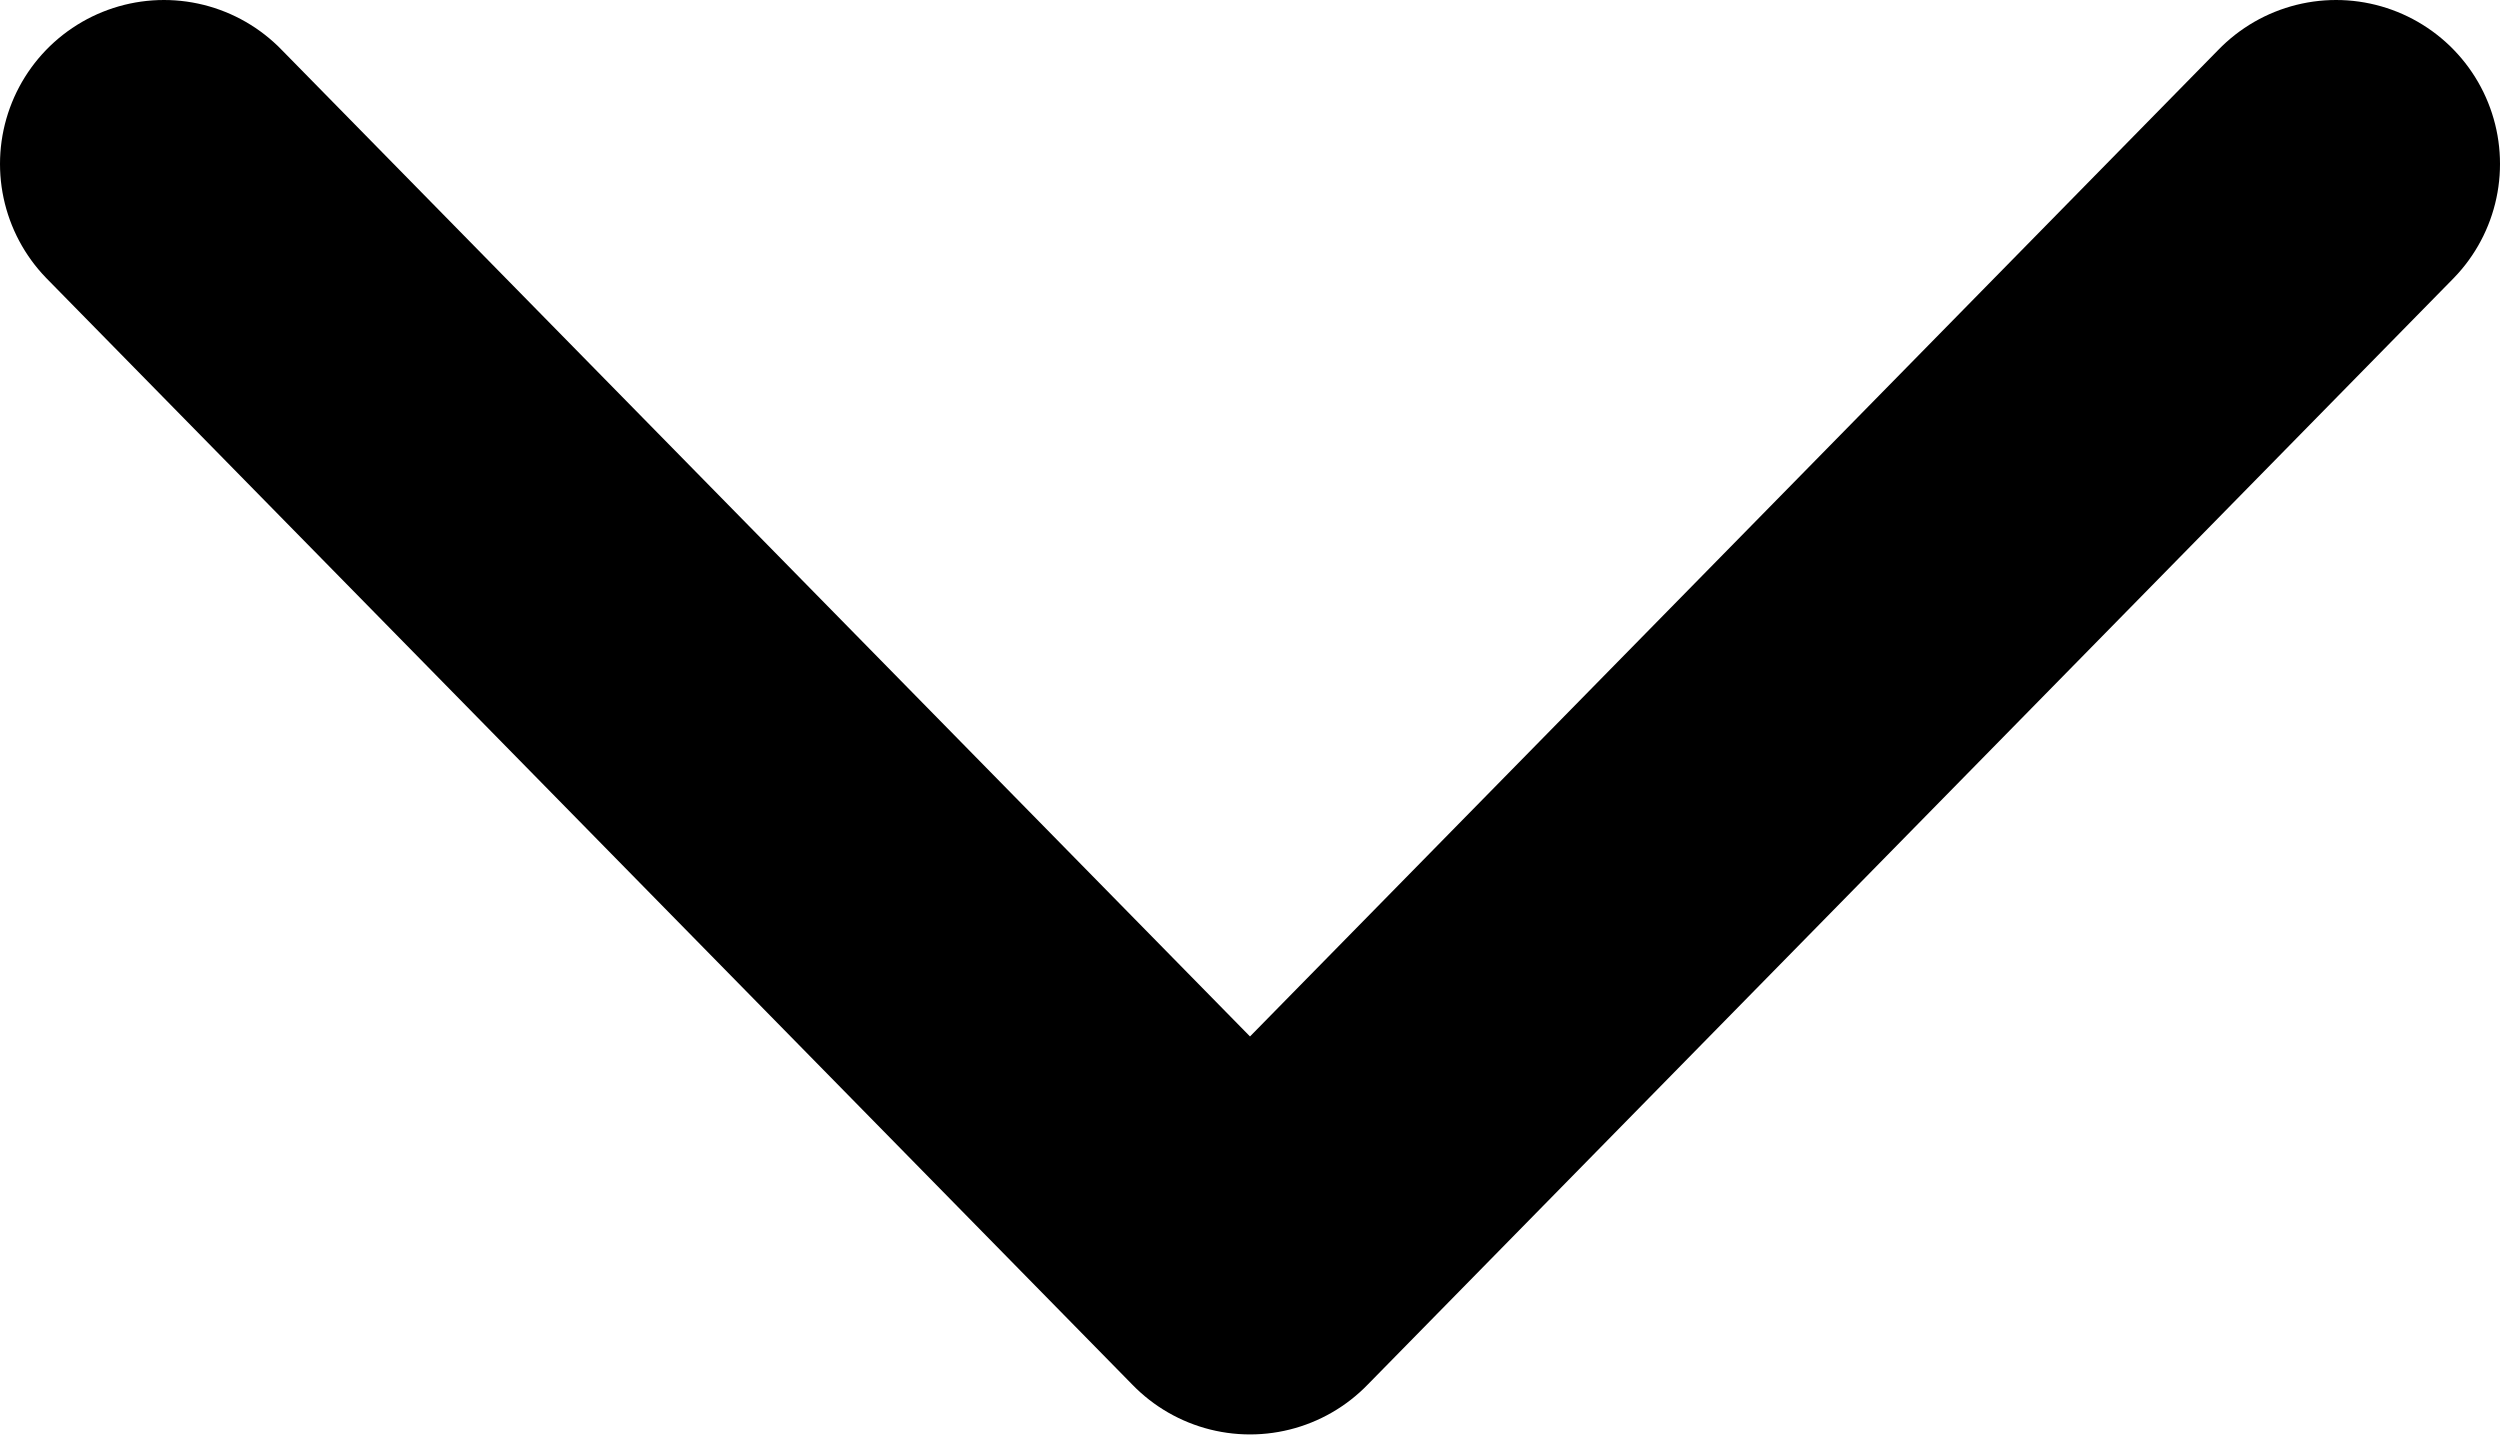
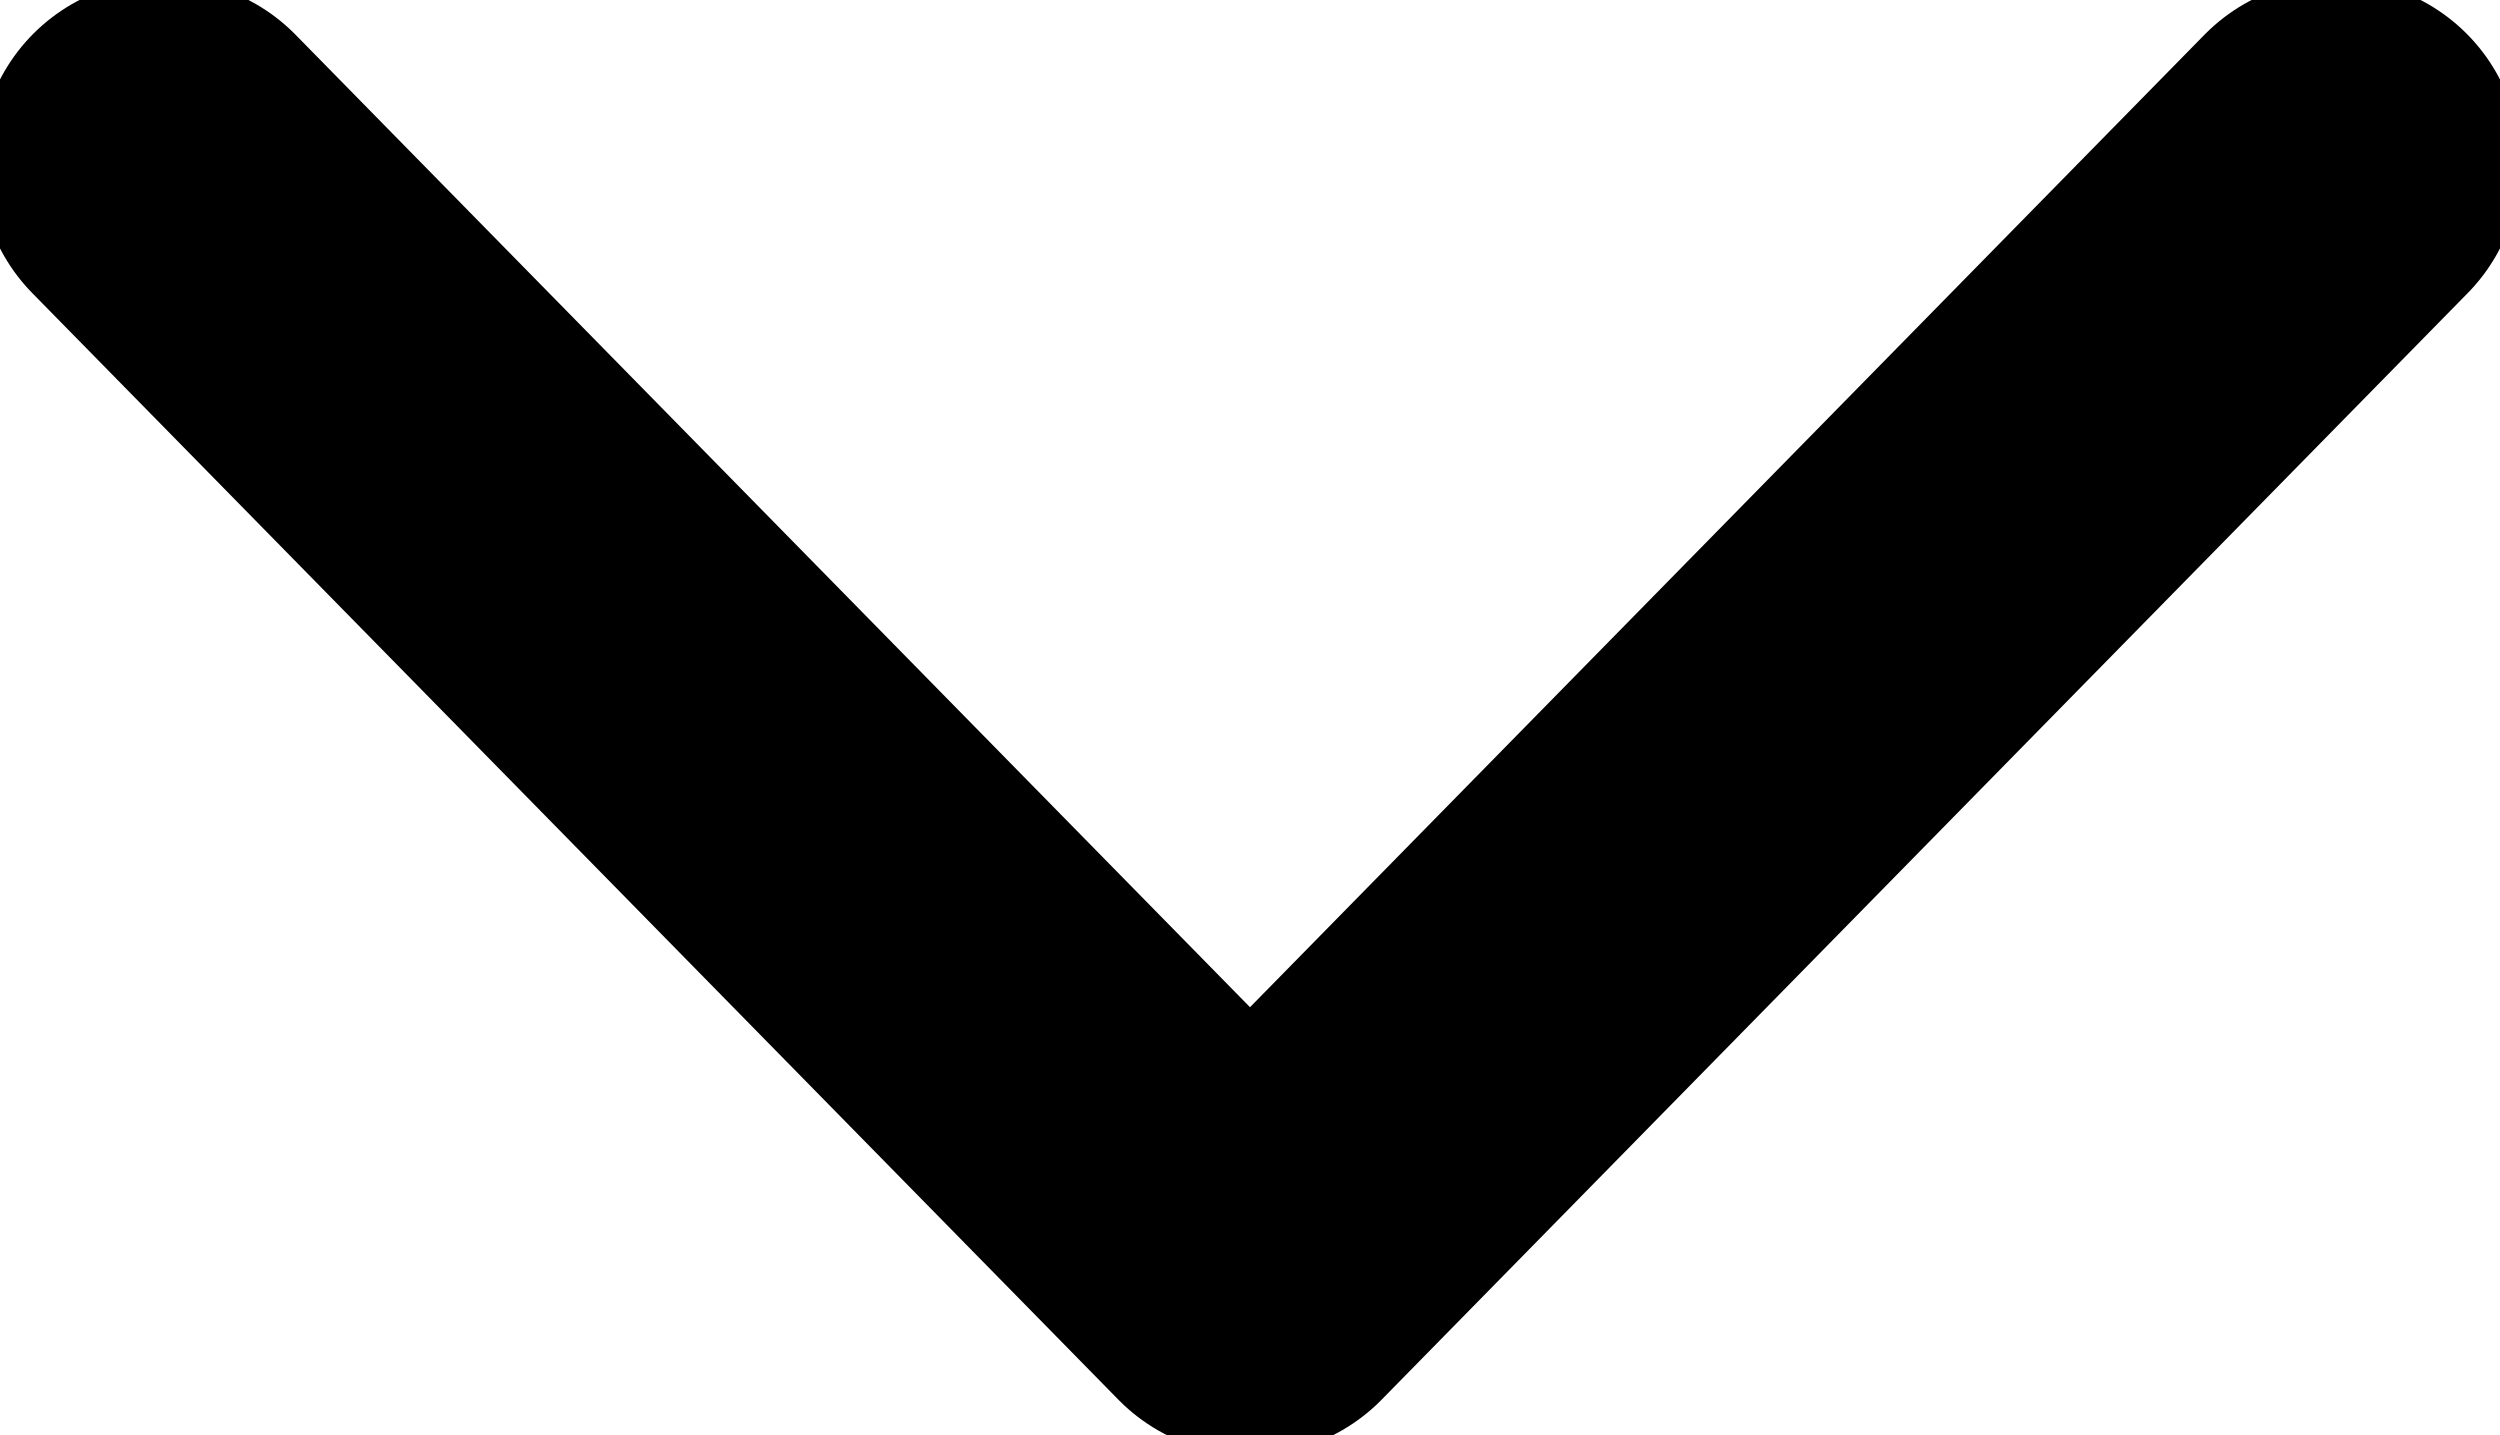
<svg xmlns="http://www.w3.org/2000/svg" width="100%" height="100%" viewBox="0 0 61 35" fill="none">
-   <path d="M4 4L30.5 31L57 4" stroke="black" stroke-width="8" stroke-linecap="round" stroke-linejoin="round" />
+   <path d="M4 4L30.5 31L57 4" stroke="currentColor" stroke-width="9" stroke-linecap="round" stroke-linejoin="round" />
</svg>
